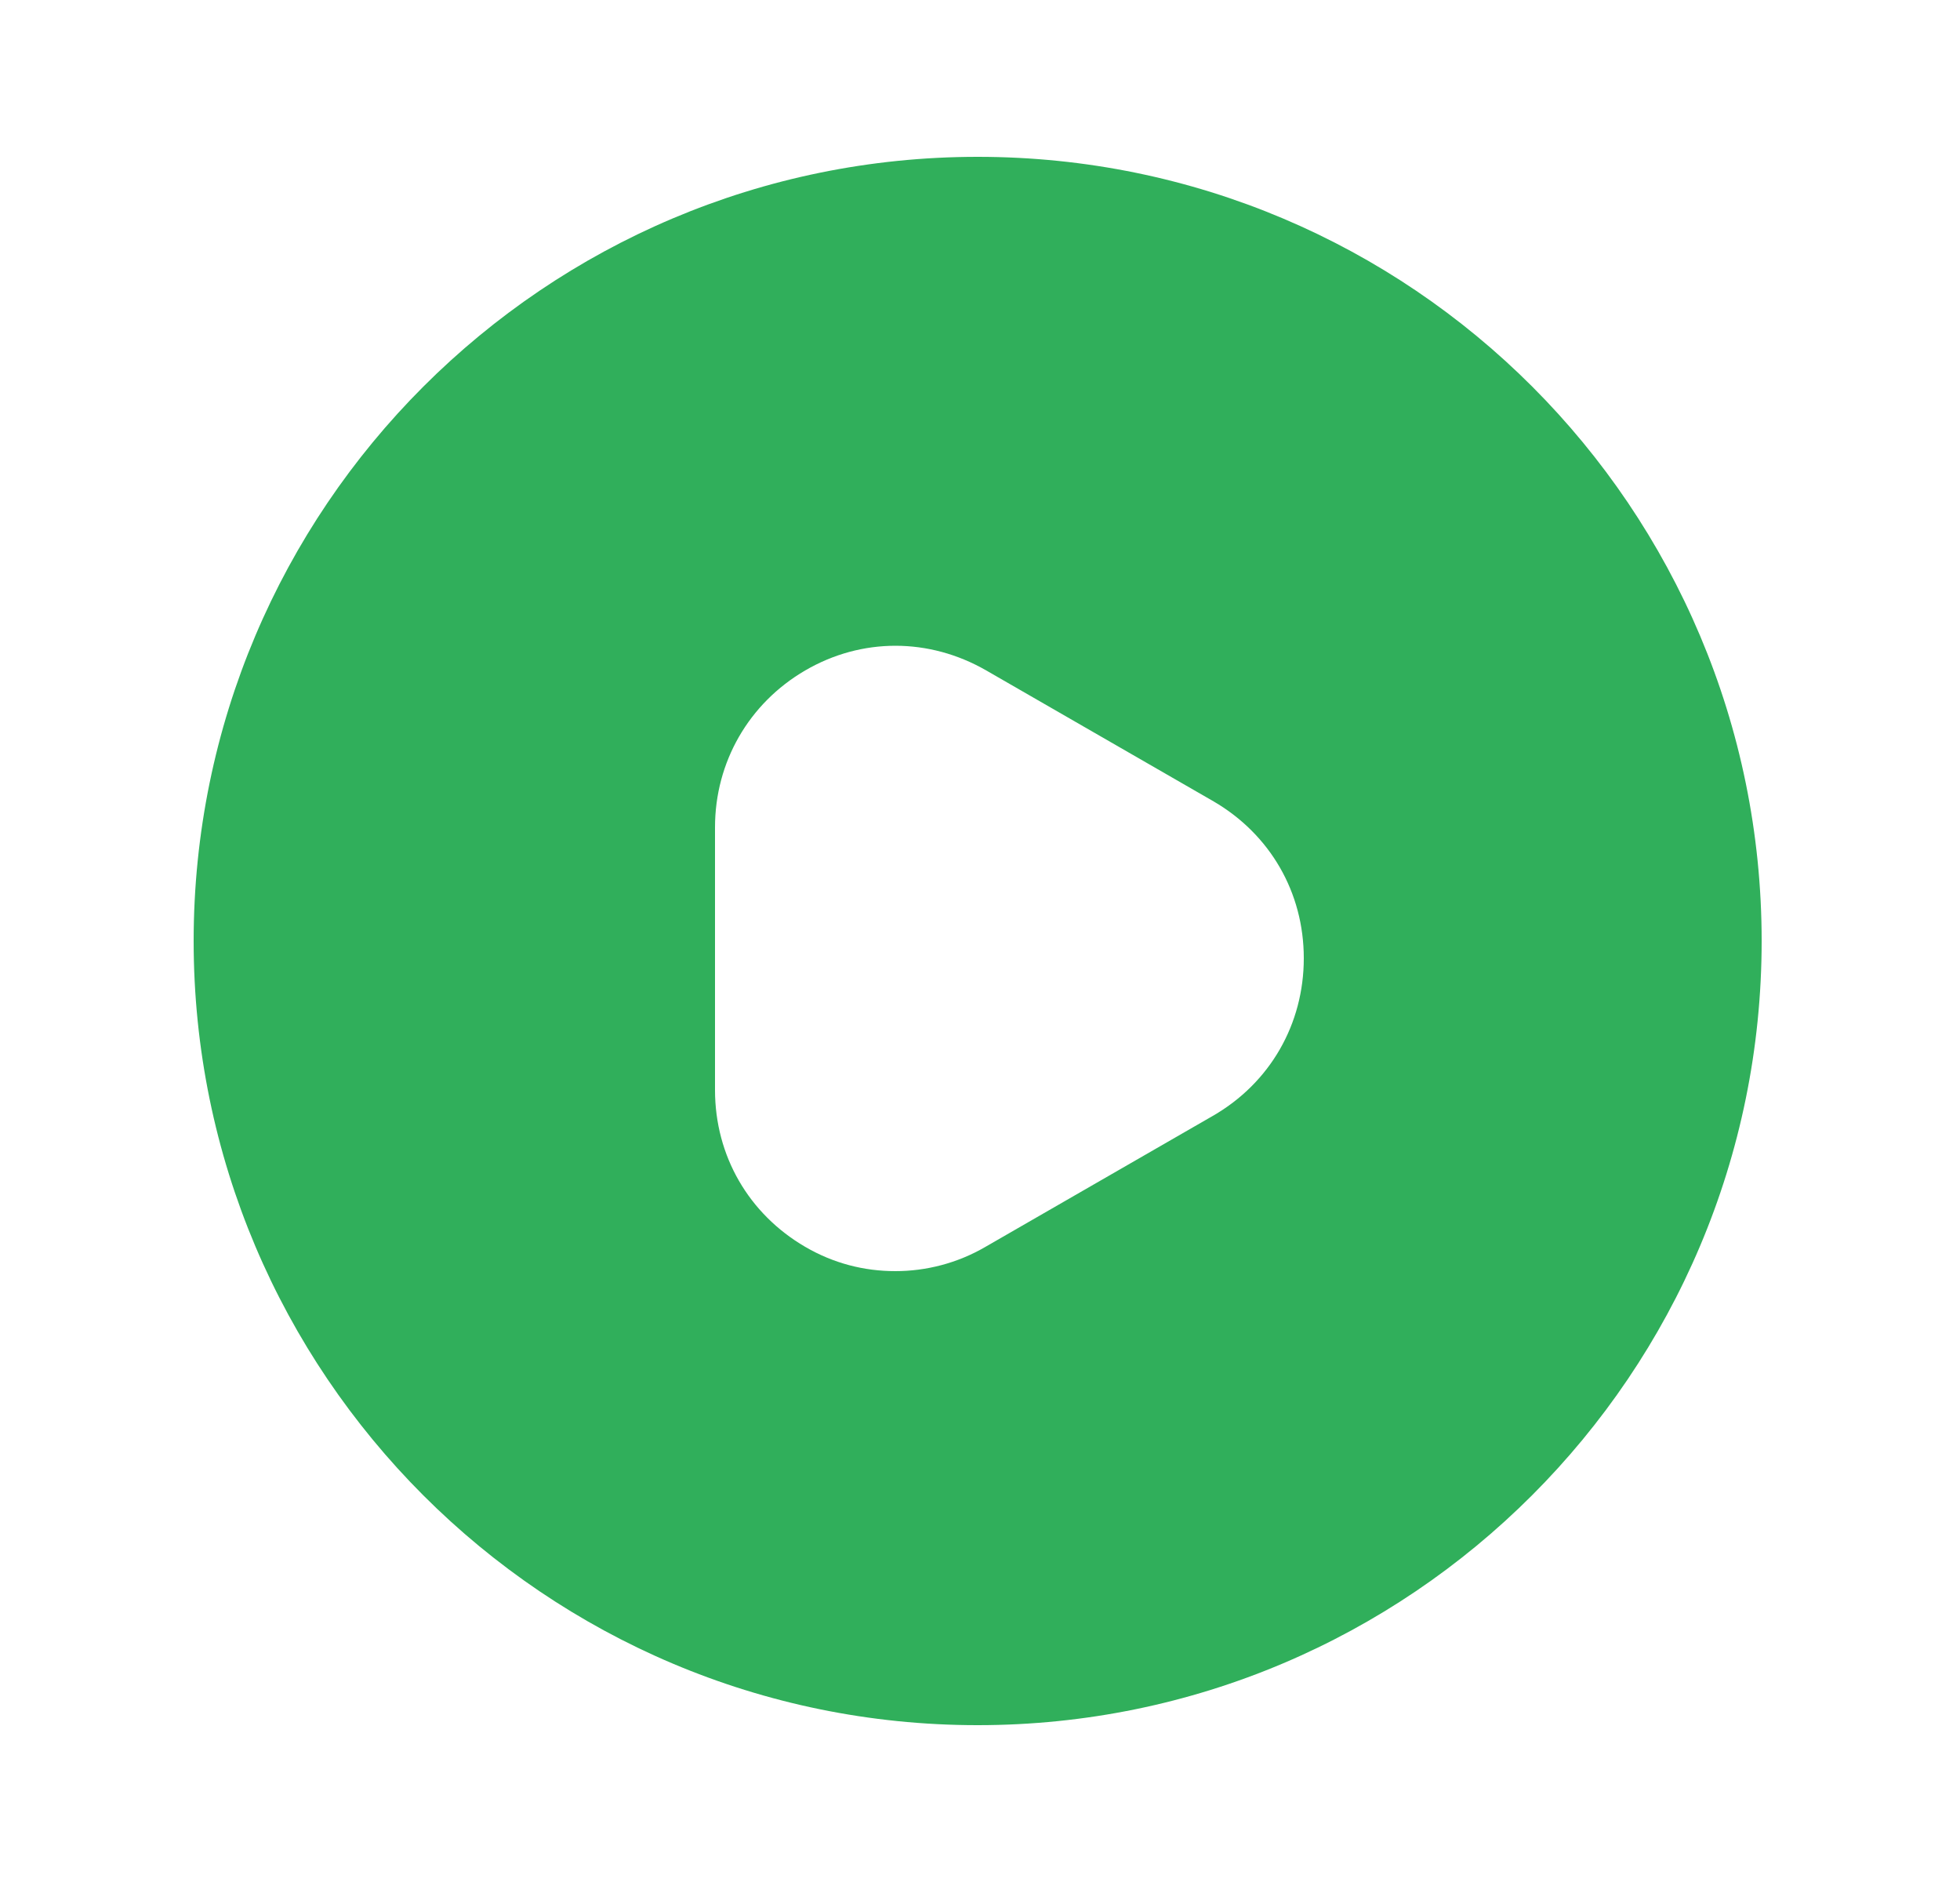
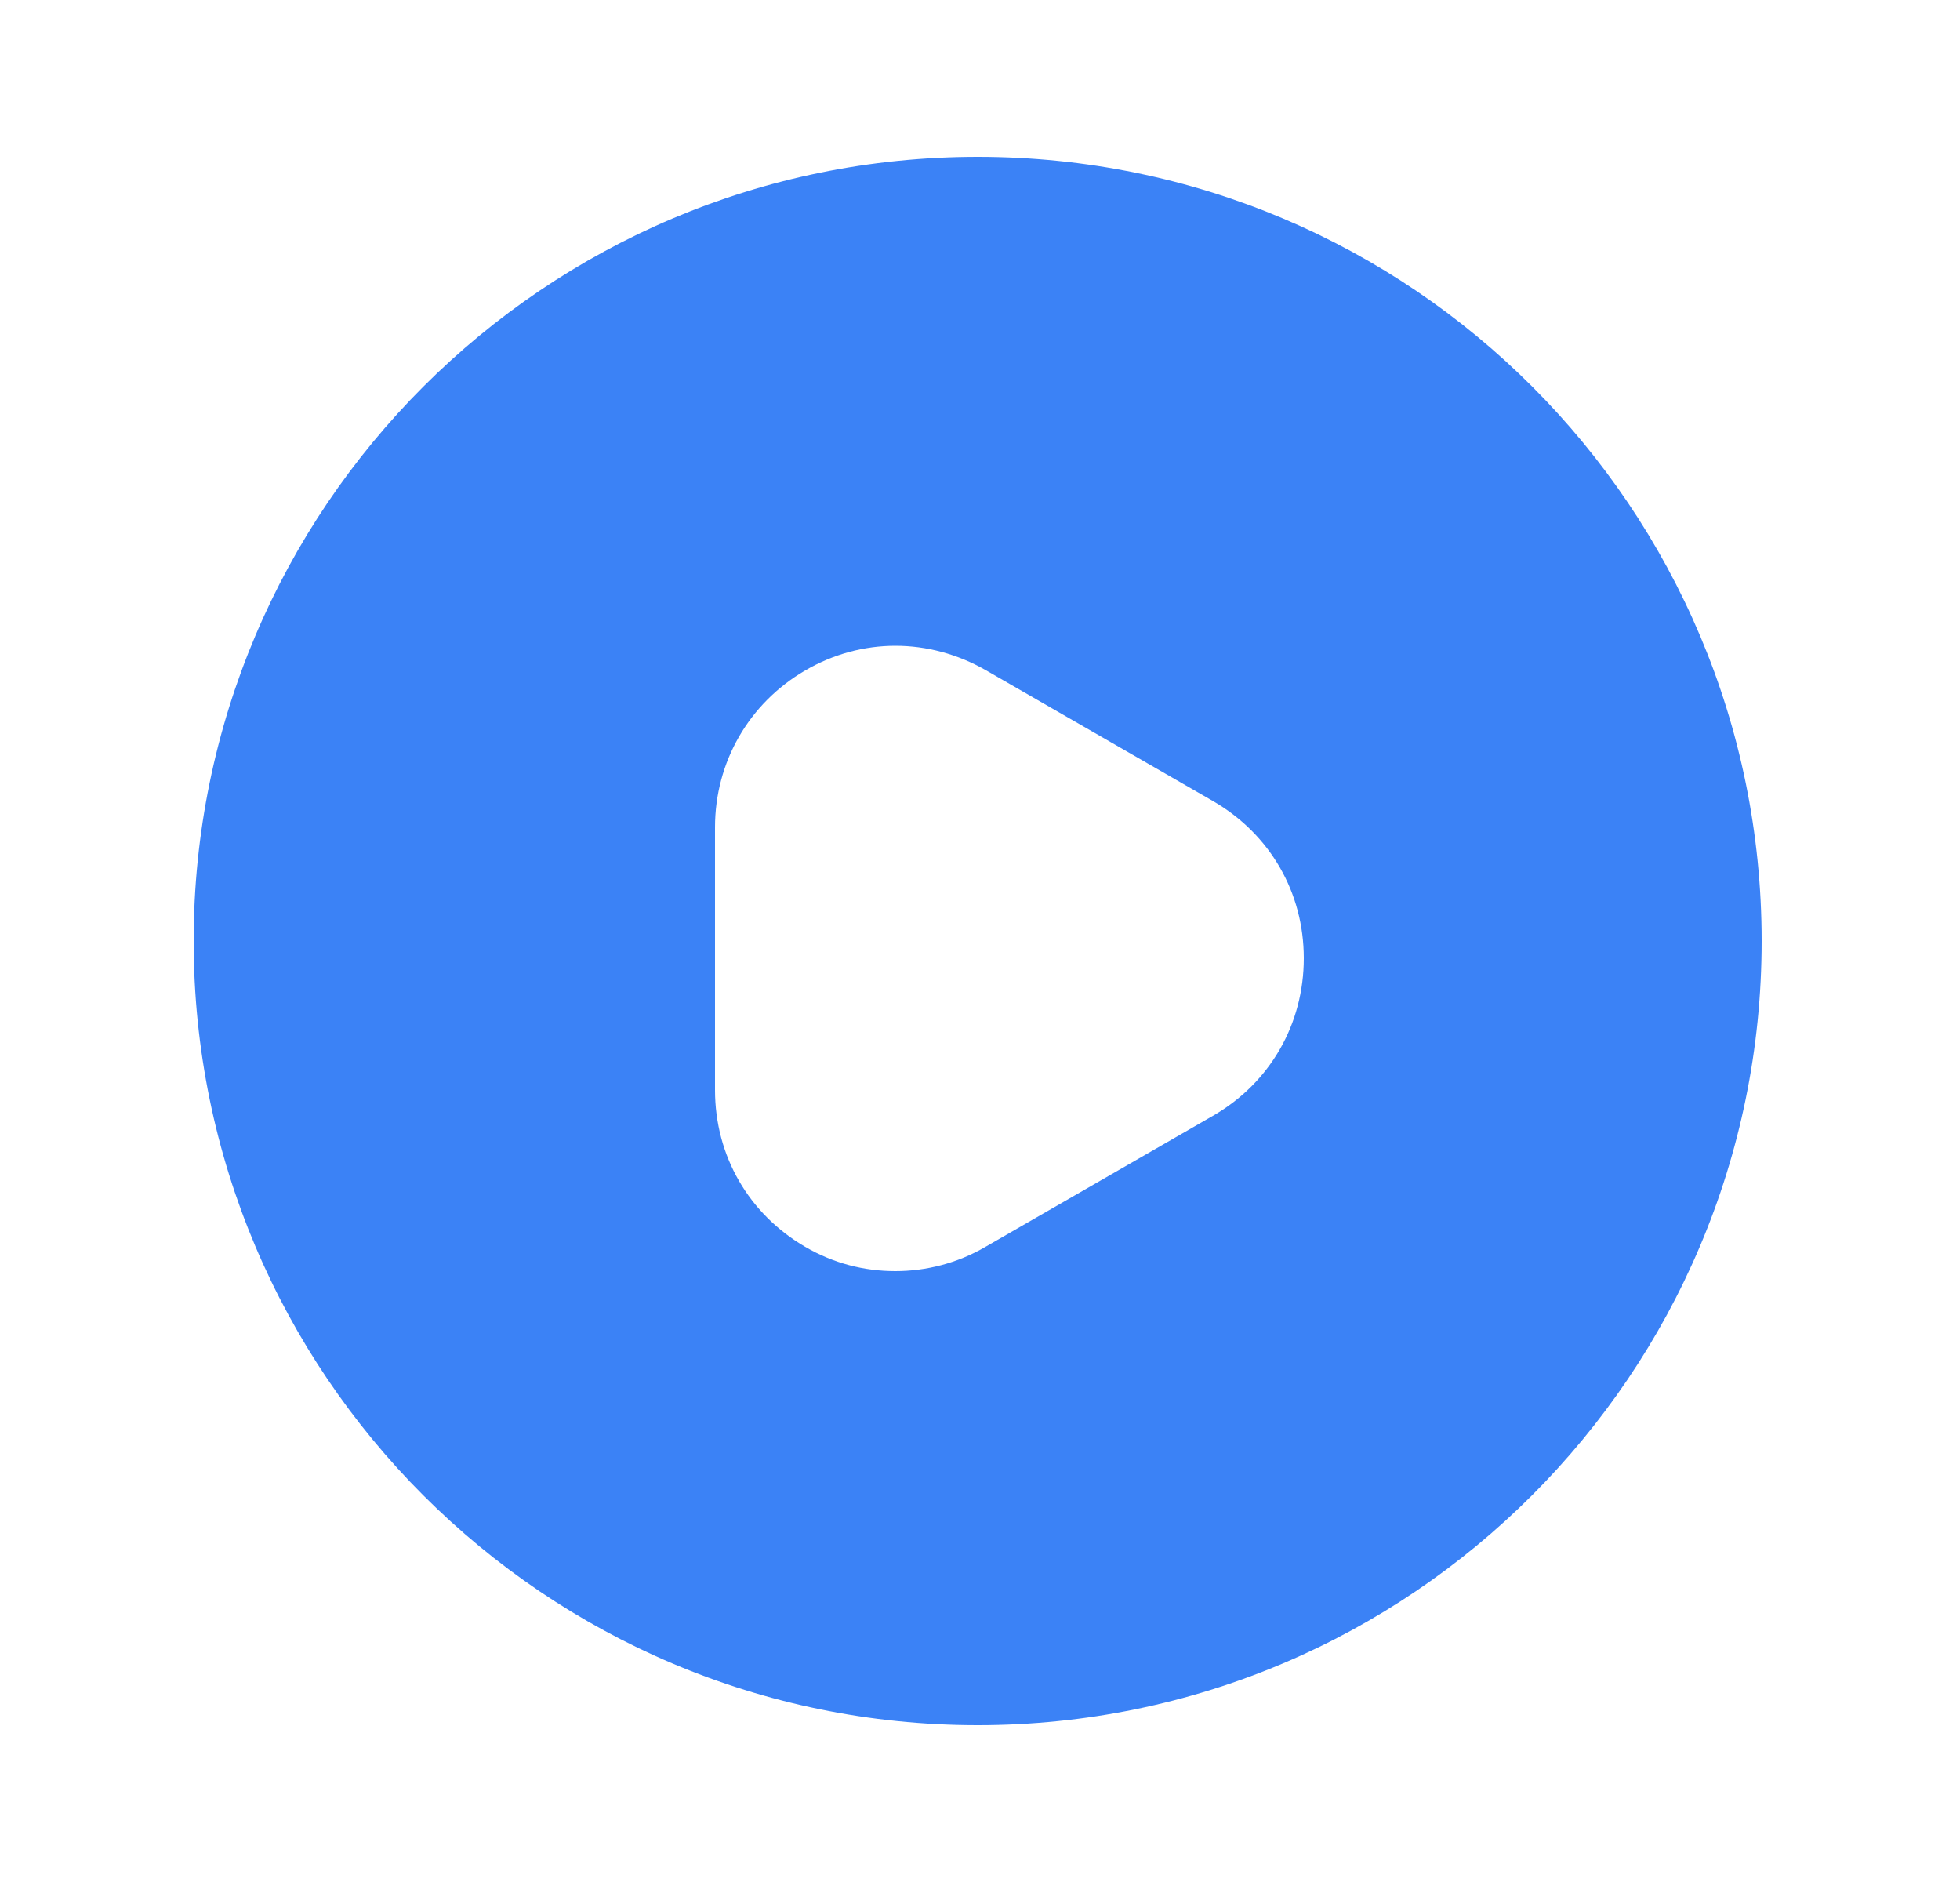
<svg xmlns="http://www.w3.org/2000/svg" width="25" height="24" viewBox="0 0 25 24" fill="none">
-   <path d="M12.47 2C6.95 2 2.47 6.48 2.47 12C2.47 17.52 6.95 22 12.47 22C17.99 22 22.47 17.52 22.47 12C22.47 6.48 18 2 12.47 2ZM15.47 14.23L12.57 15.9C12.21 16.11 11.81 16.21 11.42 16.21C11.02 16.21 10.63 16.11 10.27 15.9C9.55 15.48 9.12 14.74 9.12 13.9V10.55C9.12 9.72 9.55 8.97 10.27 8.55C10.99 8.13 11.85 8.13 12.58 8.55L15.48 10.22C16.2 10.64 16.63 11.38 16.63 12.22C16.63 13.06 16.2 13.81 15.47 14.23Z" fill="#30AF5B" />
+   <path d="M12.47 2C6.95 2 2.47 6.48 2.47 12C2.47 17.52 6.95 22 12.47 22C17.99 22 22.47 17.52 22.47 12C22.47 6.48 18 2 12.47 2ZM15.47 14.23L12.57 15.9C12.21 16.11 11.81 16.21 11.42 16.21C11.02 16.21 10.63 16.11 10.27 15.9C9.55 15.48 9.12 14.74 9.12 13.9V10.55C9.12 9.72 9.55 8.97 10.27 8.55C10.99 8.13 11.85 8.13 12.58 8.55L15.48 10.22C16.2 10.64 16.63 11.38 16.63 12.22C16.63 13.06 16.2 13.81 15.47 14.23Z" fill="#3B82F6" />
</svg>
